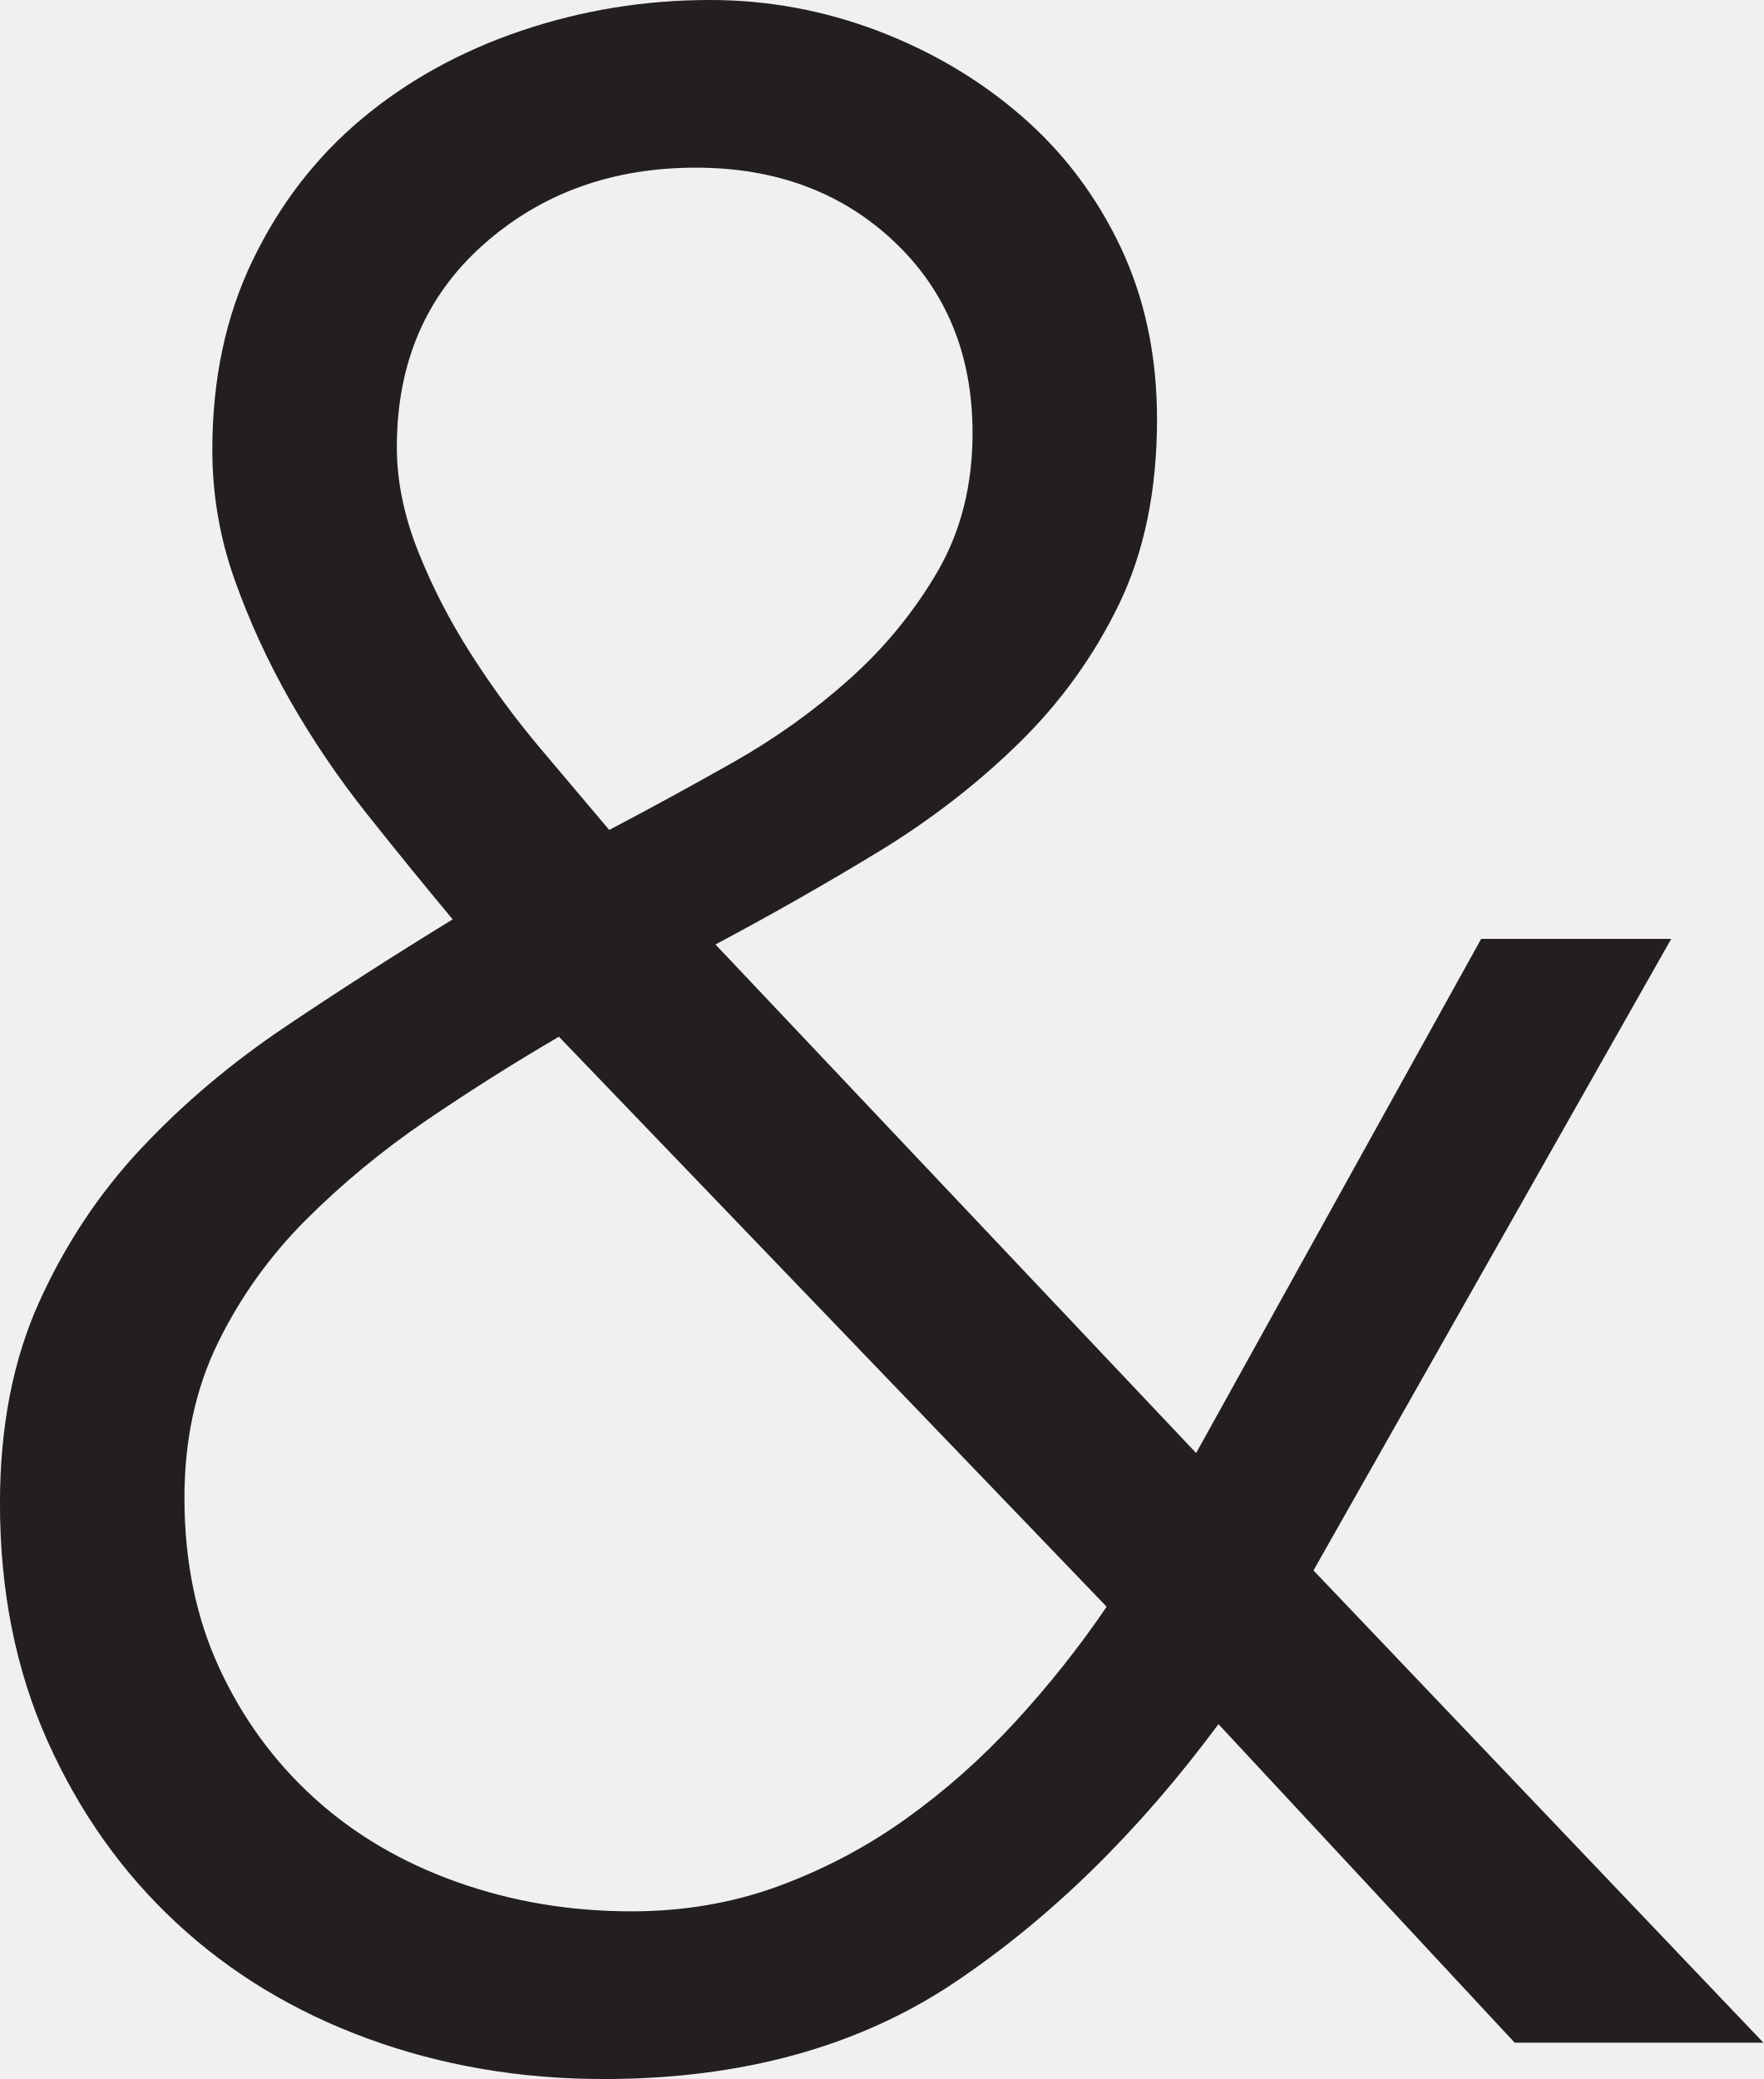
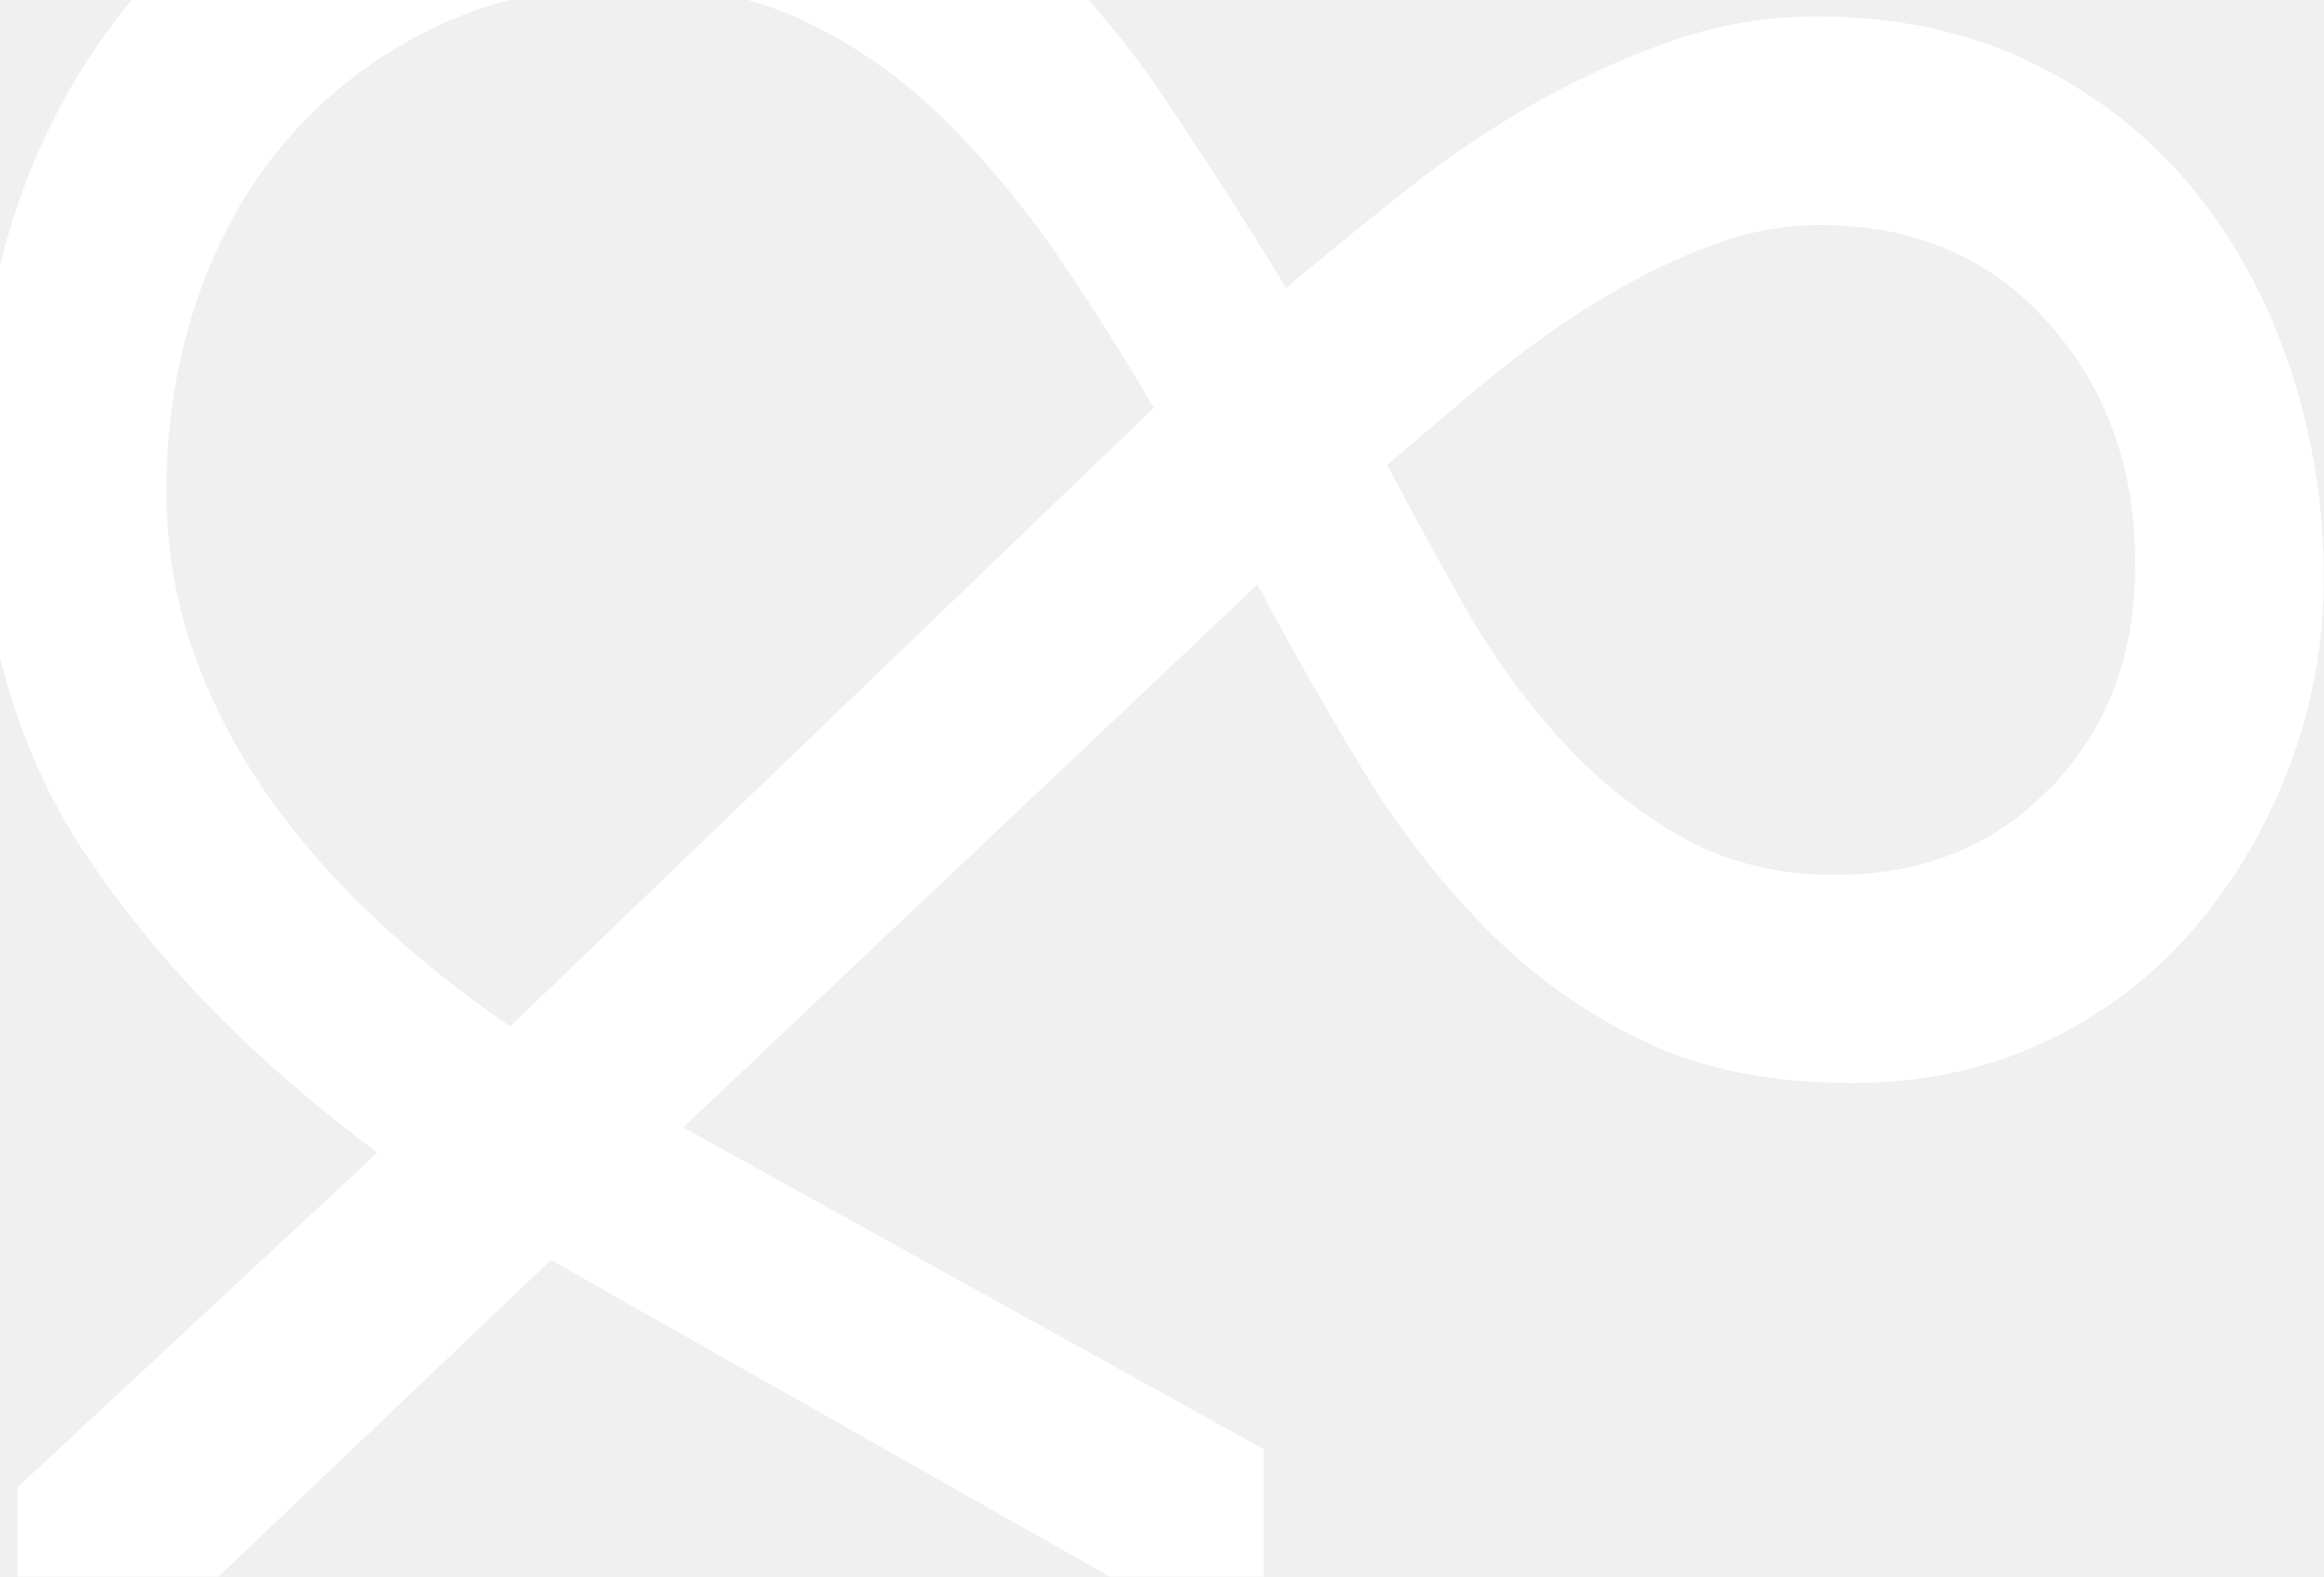
- <svg xmlns="http://www.w3.org/2000/svg" id="Layer_1" data-name="Layer 1" viewBox="0 0 568.75 670.6">
+ <svg xmlns="http://www.w3.org/2000/svg" id="Layer_2" data-name="Layer 2" viewBox="0 0 113.24 76.8">
  <defs>
    <style>
      .cls-1 {
-         fill: #231f20;
+         fill: #fff;
        stroke-width: 0px;
      }
    </style>
  </defs>
-   <path class="cls-1" d="m385.78,468.7l91.93-165.85h61.3l-115.38,203.71,145.12,152.33h-80.22l-95.54-102.75c-25.84,34.86-54.24,62.64-85.18,83.37-30.96,20.73-68.66,31.1-113.12,31.1-27.04,0-52.43-4.37-76.17-13.07-23.75-8.71-44.32-21.18-61.74-37.41-17.44-16.22-31.26-35.74-41.47-58.59-10.22-22.83-15.32-48.36-15.32-76.61,0-24.63,4.2-46.26,12.62-64.9,8.41-18.62,19.38-35.15,32.9-49.57,13.52-14.42,28.98-27.49,46.41-39.21,17.42-11.72,35.45-23.28,54.08-34.7-9.01-10.82-18.18-22.08-27.49-33.8-9.32-11.72-17.58-23.89-24.79-36.5-7.21-12.62-13.22-25.69-18.03-39.21-4.81-13.52-7.21-27.49-7.21-41.91,0-22.83,4.35-43.27,13.07-61.29,8.7-18.03,20.42-33.2,35.15-45.52,14.72-12.31,31.85-21.77,51.38-28.39C187.63,3.31,207.91,0,228.95,0c18.62,0,36.64,3.31,54.08,9.92,17.42,6.62,32.9,15.77,46.42,27.49,13.52,11.72,24.18,25.84,32,42.36,7.8,16.53,11.72,35.01,11.72,55.43,0,22.84-4.06,42.67-12.16,59.49-8.12,16.83-18.93,31.86-32.45,45.07-13.52,13.23-28.7,24.94-45.52,35.15-16.83,10.23-34.25,20.14-52.28,29.74l155.03,164.04Zm-205.51-134.3c-14.42,8.42-28.7,17.43-42.81,27.04-14.12,9.62-27.04,20.28-38.76,32-11.72,11.72-21.18,24.94-28.39,39.66-7.22,14.73-10.82,31.41-10.82,50.03,0,20.43,3.74,38.76,11.27,54.98,7.51,16.22,17.72,30.19,30.64,41.91,12.92,11.72,28.24,20.73,45.97,27.04,17.72,6.31,36.5,9.46,56.33,9.46,16.81,0,32.59-2.7,47.32-8.11,14.72-5.41,28.39-12.62,41.01-21.63,12.62-9.01,24.34-19.38,35.16-31.1,10.81-11.72,20.73-24.18,29.74-37.41l-176.67-183.87ZM224.44,54.08c-27.04,0-49.88,8.27-68.5,24.79-18.63,16.53-27.95,38.31-27.95,65.35,0,10.82,2.25,21.94,6.76,33.35,4.51,11.42,10.21,22.53,17.13,33.35,6.9,10.82,14.42,21.04,22.53,30.64,8.11,9.62,15.47,18.34,22.08,26.14,12.61-6.61,25.83-13.82,39.65-21.63,13.82-7.8,26.43-16.81,37.86-27.04,11.41-10.21,20.87-21.77,28.4-34.7,7.5-12.92,11.27-27.79,11.27-44.62,0-25.24-8.42-45.81-25.24-61.74-16.83-15.91-38.17-23.89-63.99-23.89Z" />
+   <g id="artboard_18" data-name="artboard 18">
+     <path class="cls-1" d="m106.71,9.03c-2.1-2.51-4.69-4.51-7.76-6-3.07-1.49-6.56-2.23-10.45-2.23-2.46,0-4.84.41-7.15,1.23-2.31.82-4.54,1.84-6.69,3.07-2.15,1.23-4.23,2.64-6.23,4.23-2,1.59-3.92,3.15-5.76,4.69-1.95-3.18-3.92-6.25-5.92-9.22-1.15-1.72-2.4-3.31-3.7-4.8h-16.6c1.02.29,2,.66,2.94,1.12,2.51,1.23,4.77,2.84,6.76,4.84,2,2,3.82,4.2,5.46,6.61,1.64,2.41,3.18,4.84,4.61,7.3l-31.36,30.13c-2.26-1.54-4.38-3.23-6.38-5.07-2-1.85-3.77-3.84-5.3-6-1.54-2.15-2.77-4.48-3.69-6.99-.92-2.51-1.38-5.2-1.38-8.07,0-3.38.54-6.59,1.61-9.61,1.08-3.02,2.61-5.64,4.61-7.84,2-2.2,4.38-3.95,7.15-5.23,1.06-.49,2.18-.89,3.35-1.19H6.42C4.16,2.71,2.38,5.82,1.09,9.34c-.43,1.17-.79,2.36-1.09,3.58v19.11c.88,3.53,2.26,6.74,4.17,9.59,3.54,5.28,8.27,10.12,14.22,14.53L.86,72.45v4.35h9.79l16.19-15.42,27.23,15.42h7.51v-6.2l-28.29-15.68,27.98-26.44c1.64,3.07,3.33,6.05,5.07,8.92,1.74,2.87,3.74,5.46,6,7.76,2.25,2.31,4.82,4.15,7.69,5.53,2.87,1.38,6.25,2.07,10.15,2.07,3.48,0,6.63-.67,9.45-2,2.82-1.33,5.23-3.15,7.22-5.46,2-2.31,3.56-4.95,4.69-7.92,1.13-2.97,1.69-6.05,1.69-9.22,0-3.59-.56-7.05-1.69-10.38-1.13-3.33-2.74-6.25-4.84-8.76Zm-6.76,29.29c-2.72,2.87-6.23,4.3-10.53,4.3-2.87,0-5.41-.64-7.61-1.92-2.21-1.28-4.18-2.9-5.92-4.84-1.74-1.95-3.28-4.1-4.61-6.46-1.33-2.36-2.56-4.61-3.69-6.76,1.33-1.13,2.82-2.38,4.46-3.77,1.64-1.38,3.38-2.67,5.23-3.84,1.85-1.18,3.74-2.15,5.69-2.92,1.95-.77,3.84-1.15,5.69-1.15,4.61,0,8.33,1.59,11.15,4.77,2.82,3.17,4.23,7.07,4.23,11.68s-1.36,8.04-4.07,10.92Z" />
+   </g>
</svg>
